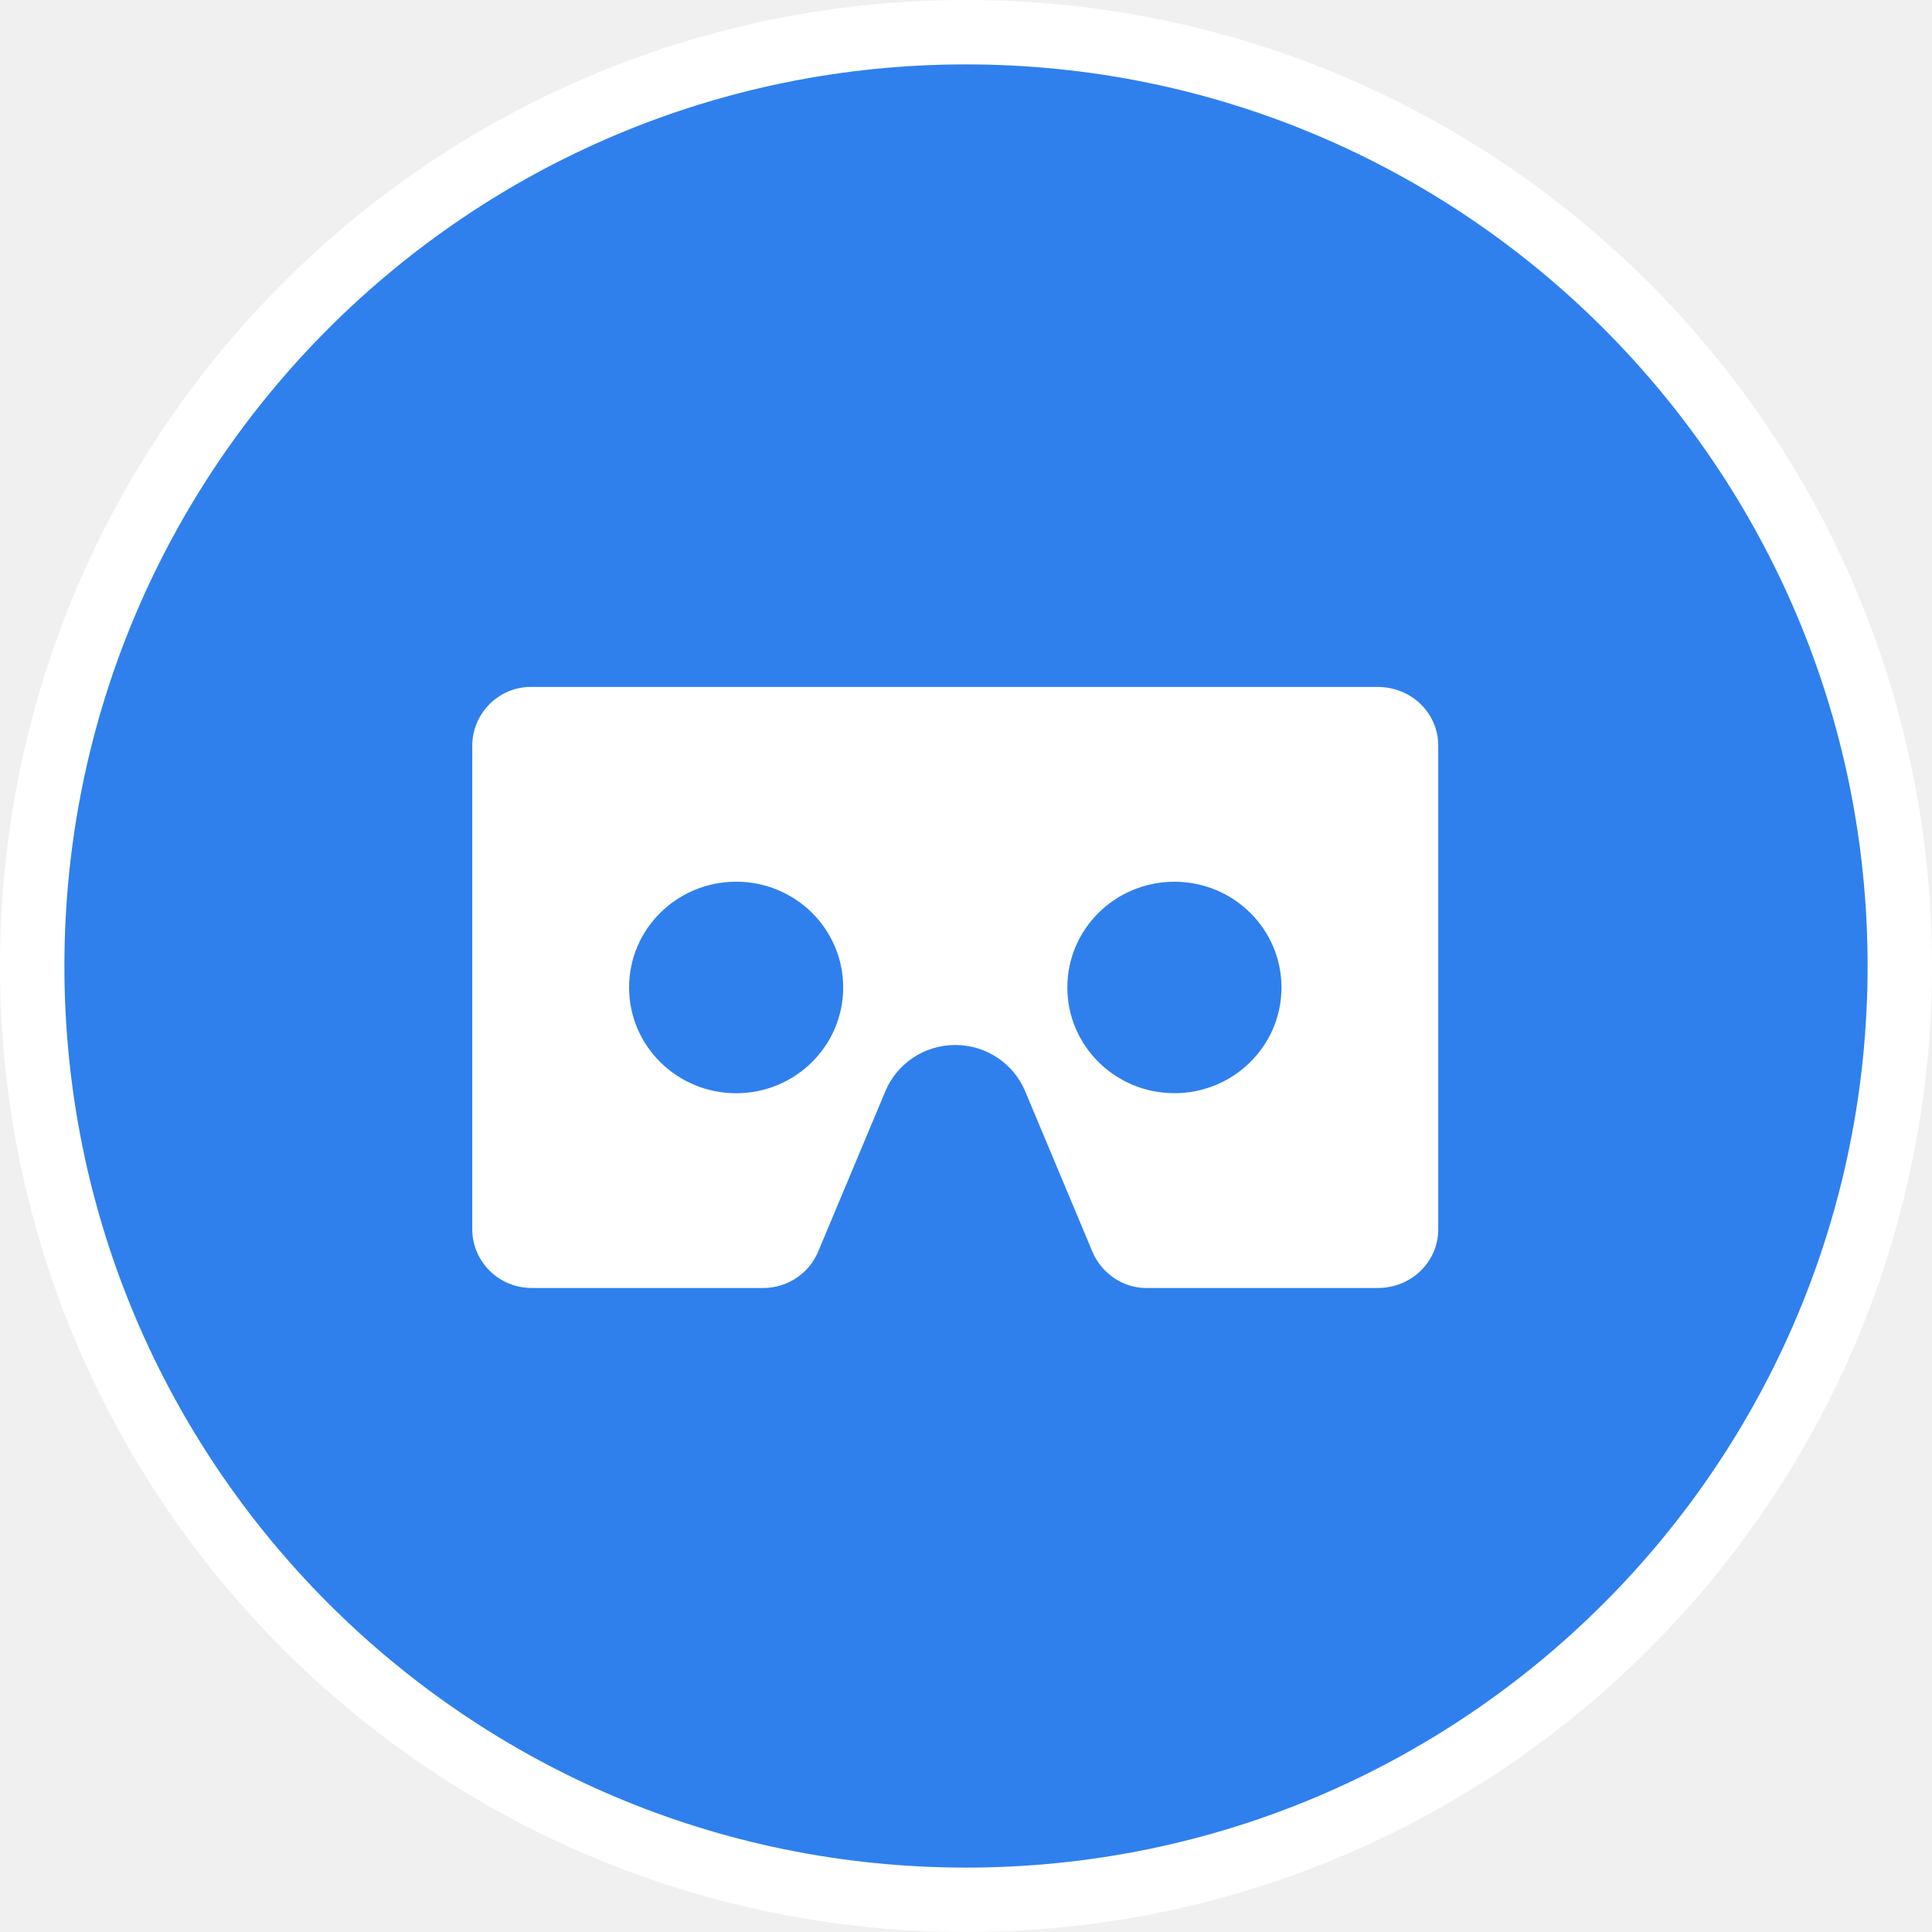
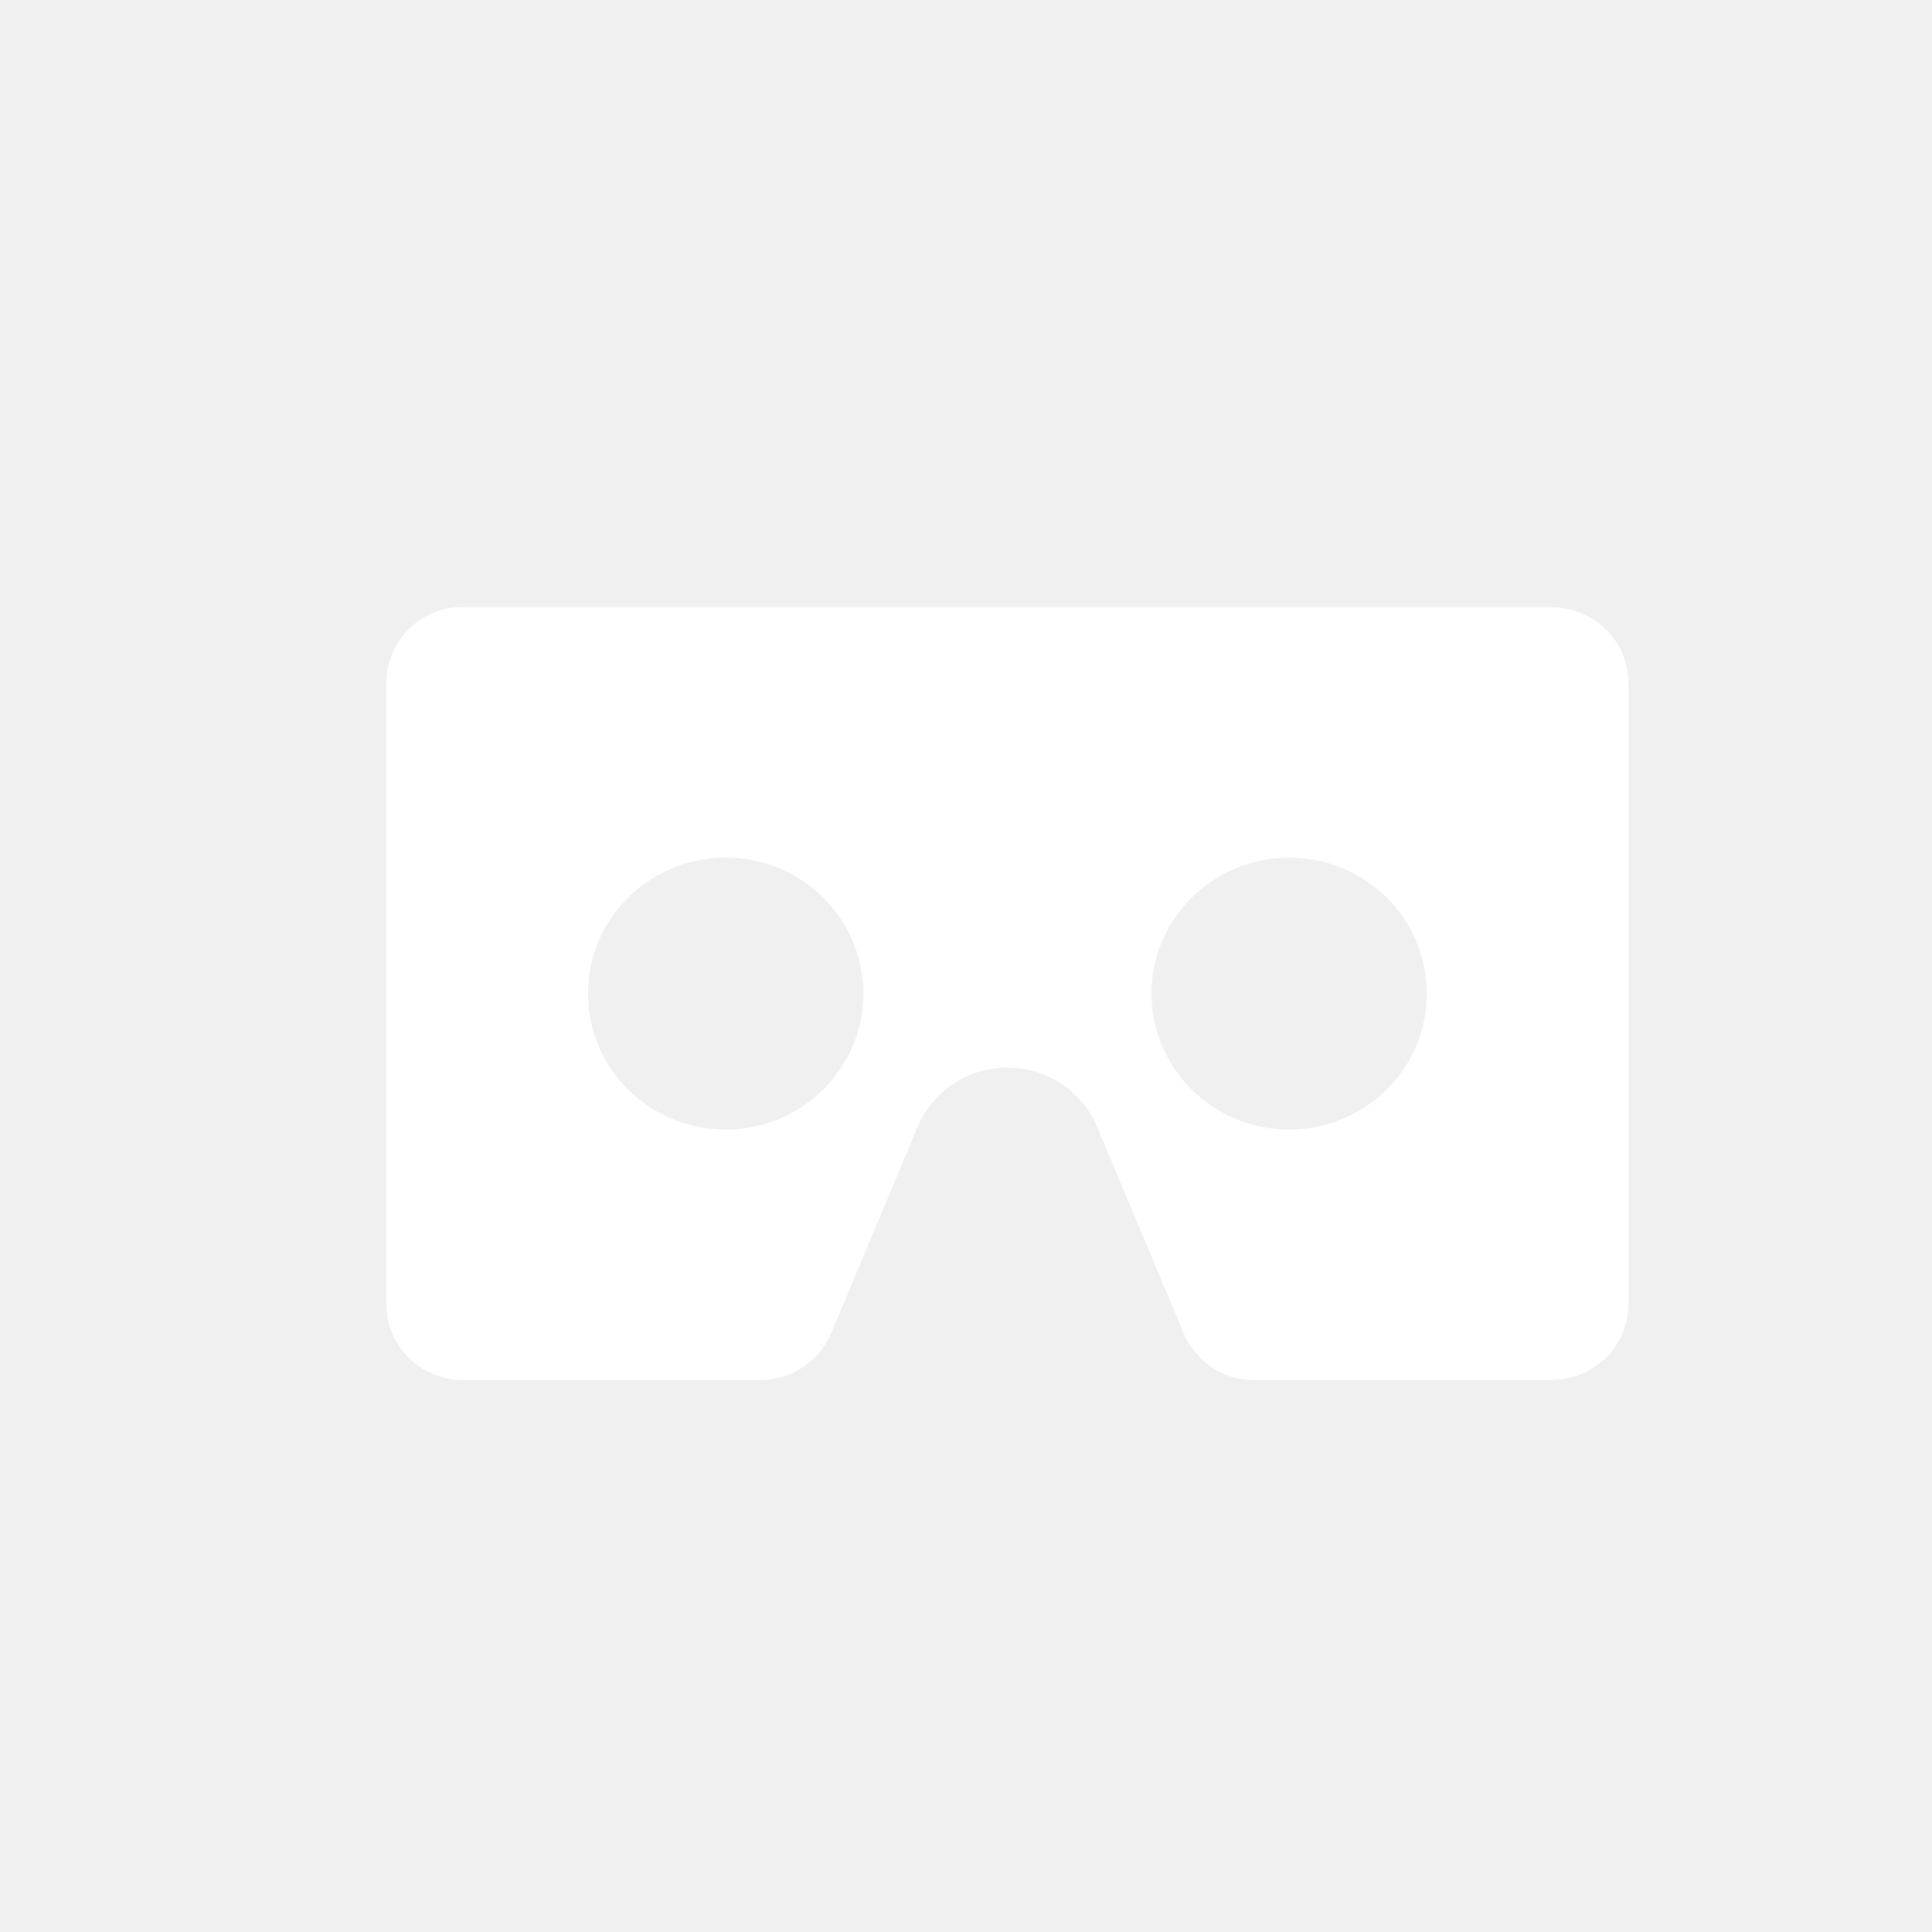
- <svg xmlns="http://www.w3.org/2000/svg" width="90" height="90" viewBox="0 0 90 90" fill="none">
-   <path d="M88.5 45C88.5 69.024 69.024 88.5 45 88.5C20.976 88.5 1.5 69.024 1.5 45C1.5 20.976 20.976 1.5 45 1.5C69.024 1.5 88.5 20.976 88.5 45Z" fill="#2F80ED" stroke="white" stroke-width="3" />
-   <path fill-rule="evenodd" clip-rule="evenodd" d="M42.17 0H2.712C1.241 0 0 1.226 0 2.738V25.262C0 26.774 1.241 28 2.771 28H13.55C14.705 28 15.696 27.302 16.112 26.308L19.246 18.829C19.775 17.568 21.032 16.68 22.5 16.68C23.968 16.68 25.225 17.568 25.754 18.829L28.888 26.308C29.304 27.302 30.295 28 31.392 28H42.17C43.759 28 45 26.774 45 25.262V2.738C45 1.226 43.759 0 42.17 0ZM12.294 18.927C9.537 18.927 7.305 16.723 7.305 14C7.305 11.277 9.537 9.073 12.294 9.073C15.051 9.073 17.279 11.277 17.279 14C17.279 16.723 15.046 18.927 12.294 18.927ZM32.709 18.925C29.953 18.925 27.721 16.721 27.721 14C27.721 11.279 29.953 9.075 32.709 9.075C35.464 9.075 37.696 11.279 37.696 14C37.696 16.721 35.464 18.925 32.709 18.925Z" transform="translate(22 32)" fill="white" />
+ <svg xmlns="http://www.w3.org/2000/svg" width="70" height="70" viewBox="0 0 70 70" fill="none">
+   <path fill-rule="evenodd" clip-rule="evenodd" d="M56.17 22H16.712C15.241 22 14 23.226 14 24.738V47.262C14 48.774 15.241 50 16.771 50H27.55C28.705 50 29.696 49.301 30.112 48.308L33.246 40.829C33.775 39.568 35.032 38.681 36.5 38.681C37.968 38.681 39.225 39.568 39.754 40.829L42.888 48.308C43.304 49.301 44.295 50 45.392 50H56.17C57.759 50 59 48.774 59 47.262V24.738C59 23.226 57.759 22 56.17 22ZM26.294 40.927C23.537 40.927 21.305 38.723 21.305 36C21.305 33.277 23.537 31.073 26.294 31.073C29.051 31.073 31.279 33.277 31.279 36C31.279 38.723 29.046 40.927 26.294 40.927ZM46.709 40.925C43.953 40.925 41.721 38.721 41.721 36C41.721 33.279 43.953 31.075 46.709 31.075C49.464 31.075 51.696 33.279 51.696 36C51.696 38.721 49.464 40.925 46.709 40.925Z" fill="white" />
</svg>
